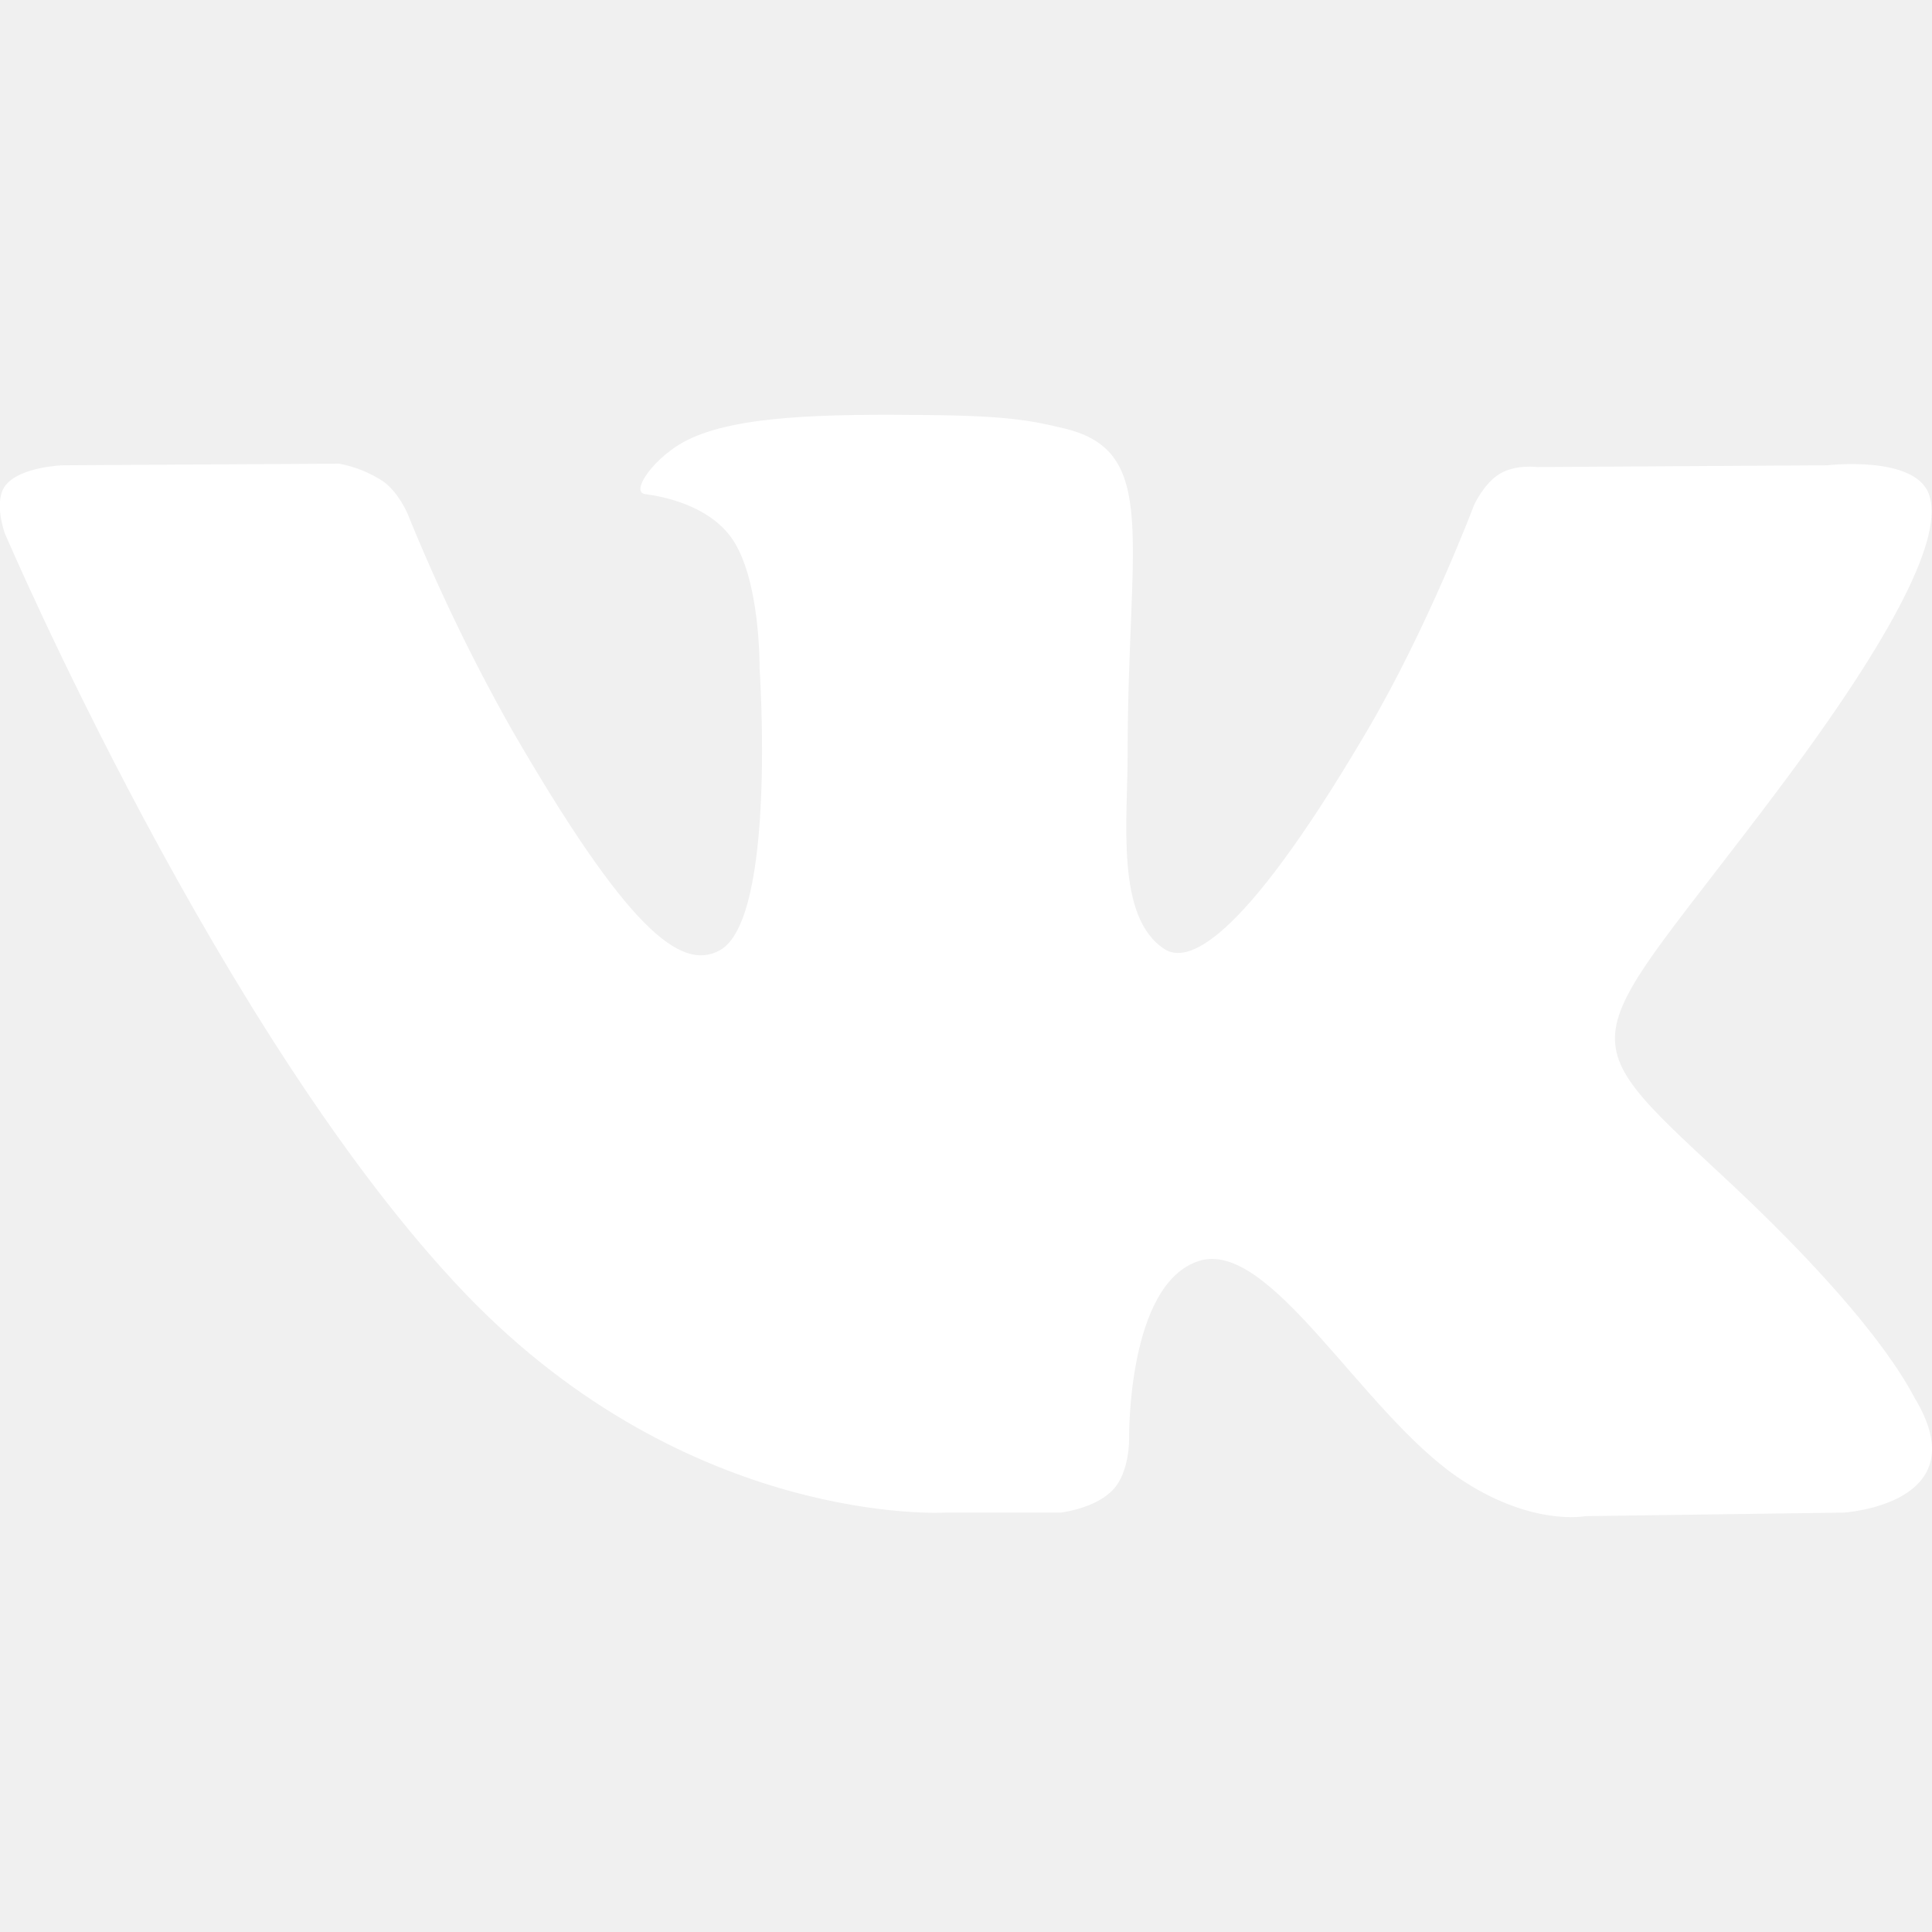
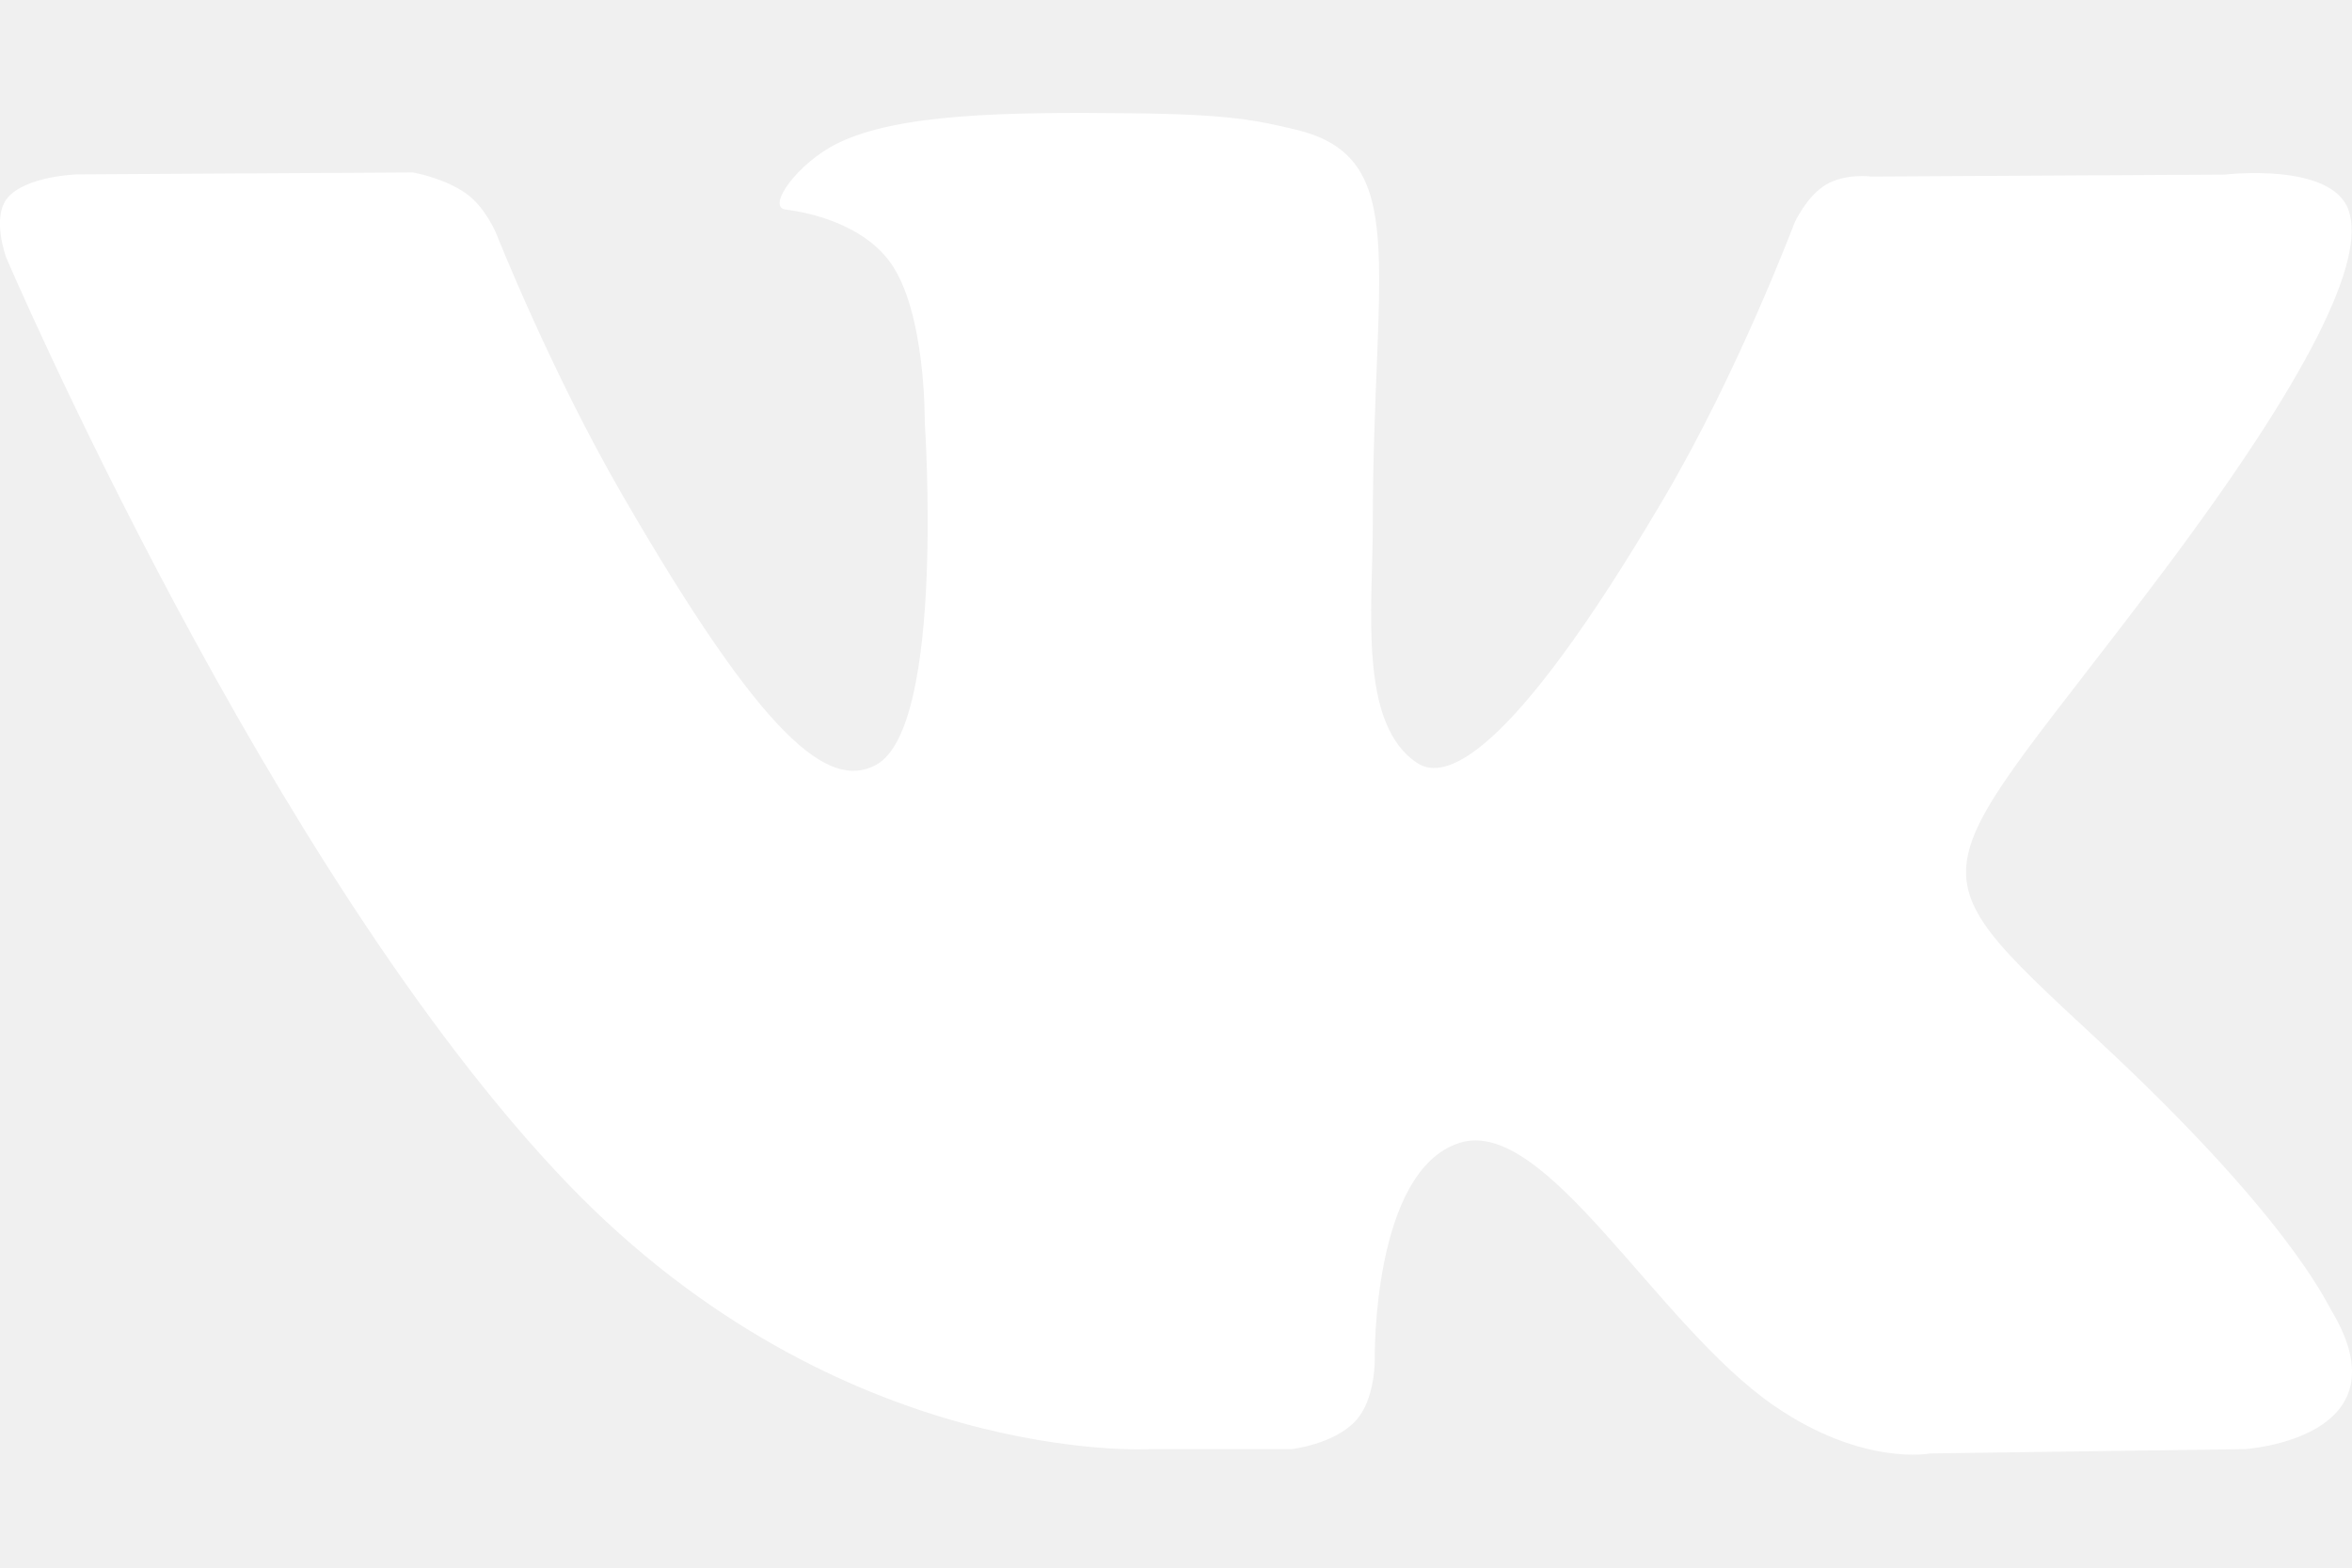
- <svg xmlns="http://www.w3.org/2000/svg" width="12" height="12" fill="none">
-   <g clip-path="url(#clip0)">
-     <path d="M11.893 8.684c-.032-.054-.232-.488-1.192-1.379-1.005-.933-.87-.782.34-2.395.738-.983 1.033-1.583.94-1.84-.087-.244-.63-.18-.63-.18l-1.803.011s-.133-.018-.233.042c-.097.058-.159.193-.159.193s-.286.76-.667 1.407C7.686 5.908 7.364 5.98 7.233 5.895c-.305-.197-.229-.794-.229-1.217 0-1.322.2-1.873-.39-2.016-.197-.047-.341-.079-.843-.084-.643-.007-1.189.002-1.497.153-.206.1-.364.325-.267.338.12.015.39.072.533.267.185.252.178.817.178.817s.107 1.557-.248 1.75c-.244.133-.578-.138-1.294-1.376a11.544 11.544 0 01-.644-1.335s-.054-.13-.149-.2a.741.741 0 00-.277-.112L.39 2.89s-.257.008-.352.12c-.084.1-.007.305-.007.305s1.343 3.14 2.863 4.724c1.394 1.45 2.977 1.356 2.977 1.356h.717s.216-.024.327-.144c.102-.11.098-.315.098-.315S7 7.974 7.447 7.832c.44-.14 1.006.93 1.605 1.342.453.311.797.243.797.243l1.603-.022s.839-.052.441-.711z" fill="#fff" />
-   </g>
-   <defs>
-     <clipPath id="clip0">
-       <path fill="#fff" d="M0 0h12v12H0z" />
-     </clipPath>
-   </defs>
+ <svg xmlns="http://www.w3.org/2000/svg" width="12" height="8" viewBox="0 0 12 8" fill="none">
+   <path d="M11.893 6.684C11.861 6.63 11.661 6.196 10.701 5.305C9.696 4.372 9.831 4.523 11.042 2.91C11.779 1.927 12.074 1.327 11.982 1.071C11.894 0.826 11.351 0.891 11.351 0.891L9.548 0.901C9.548 0.901 9.415 0.883 9.315 0.943C9.218 1.001 9.156 1.136 9.156 1.136C9.156 1.136 8.87 1.897 8.489 2.543C7.686 3.908 7.364 3.98 7.233 3.895C6.928 3.698 7.004 3.101 7.004 2.678C7.004 1.356 7.204 0.805 6.613 0.662C6.417 0.615 6.273 0.583 5.771 0.578C5.128 0.571 4.582 0.58 4.274 0.731C4.068 0.832 3.91 1.056 4.007 1.069C4.126 1.084 4.396 1.141 4.54 1.336C4.725 1.588 4.718 2.153 4.718 2.153C4.718 2.153 4.825 3.71 4.47 3.903C4.226 4.036 3.892 3.765 3.176 2.527C2.809 1.893 2.532 1.192 2.532 1.192C2.532 1.192 2.478 1.061 2.383 0.991C2.268 0.907 2.106 0.88 2.106 0.88L0.391 0.89C0.391 0.89 0.134 0.898 0.039 1.009C-0.045 1.109 0.032 1.315 0.032 1.315C0.032 1.315 1.375 4.455 2.895 6.039C4.289 7.49 5.872 7.395 5.872 7.395H6.589C6.589 7.395 6.805 7.371 6.916 7.251C7.018 7.142 7.014 6.936 7.014 6.936C7.014 6.936 7 5.974 7.447 5.832C7.887 5.693 8.453 6.762 9.052 7.174C9.505 7.485 9.849 7.417 9.849 7.417L11.452 7.395C11.452 7.395 12.291 7.343 11.893 6.684Z" fill="white" />
</svg>
